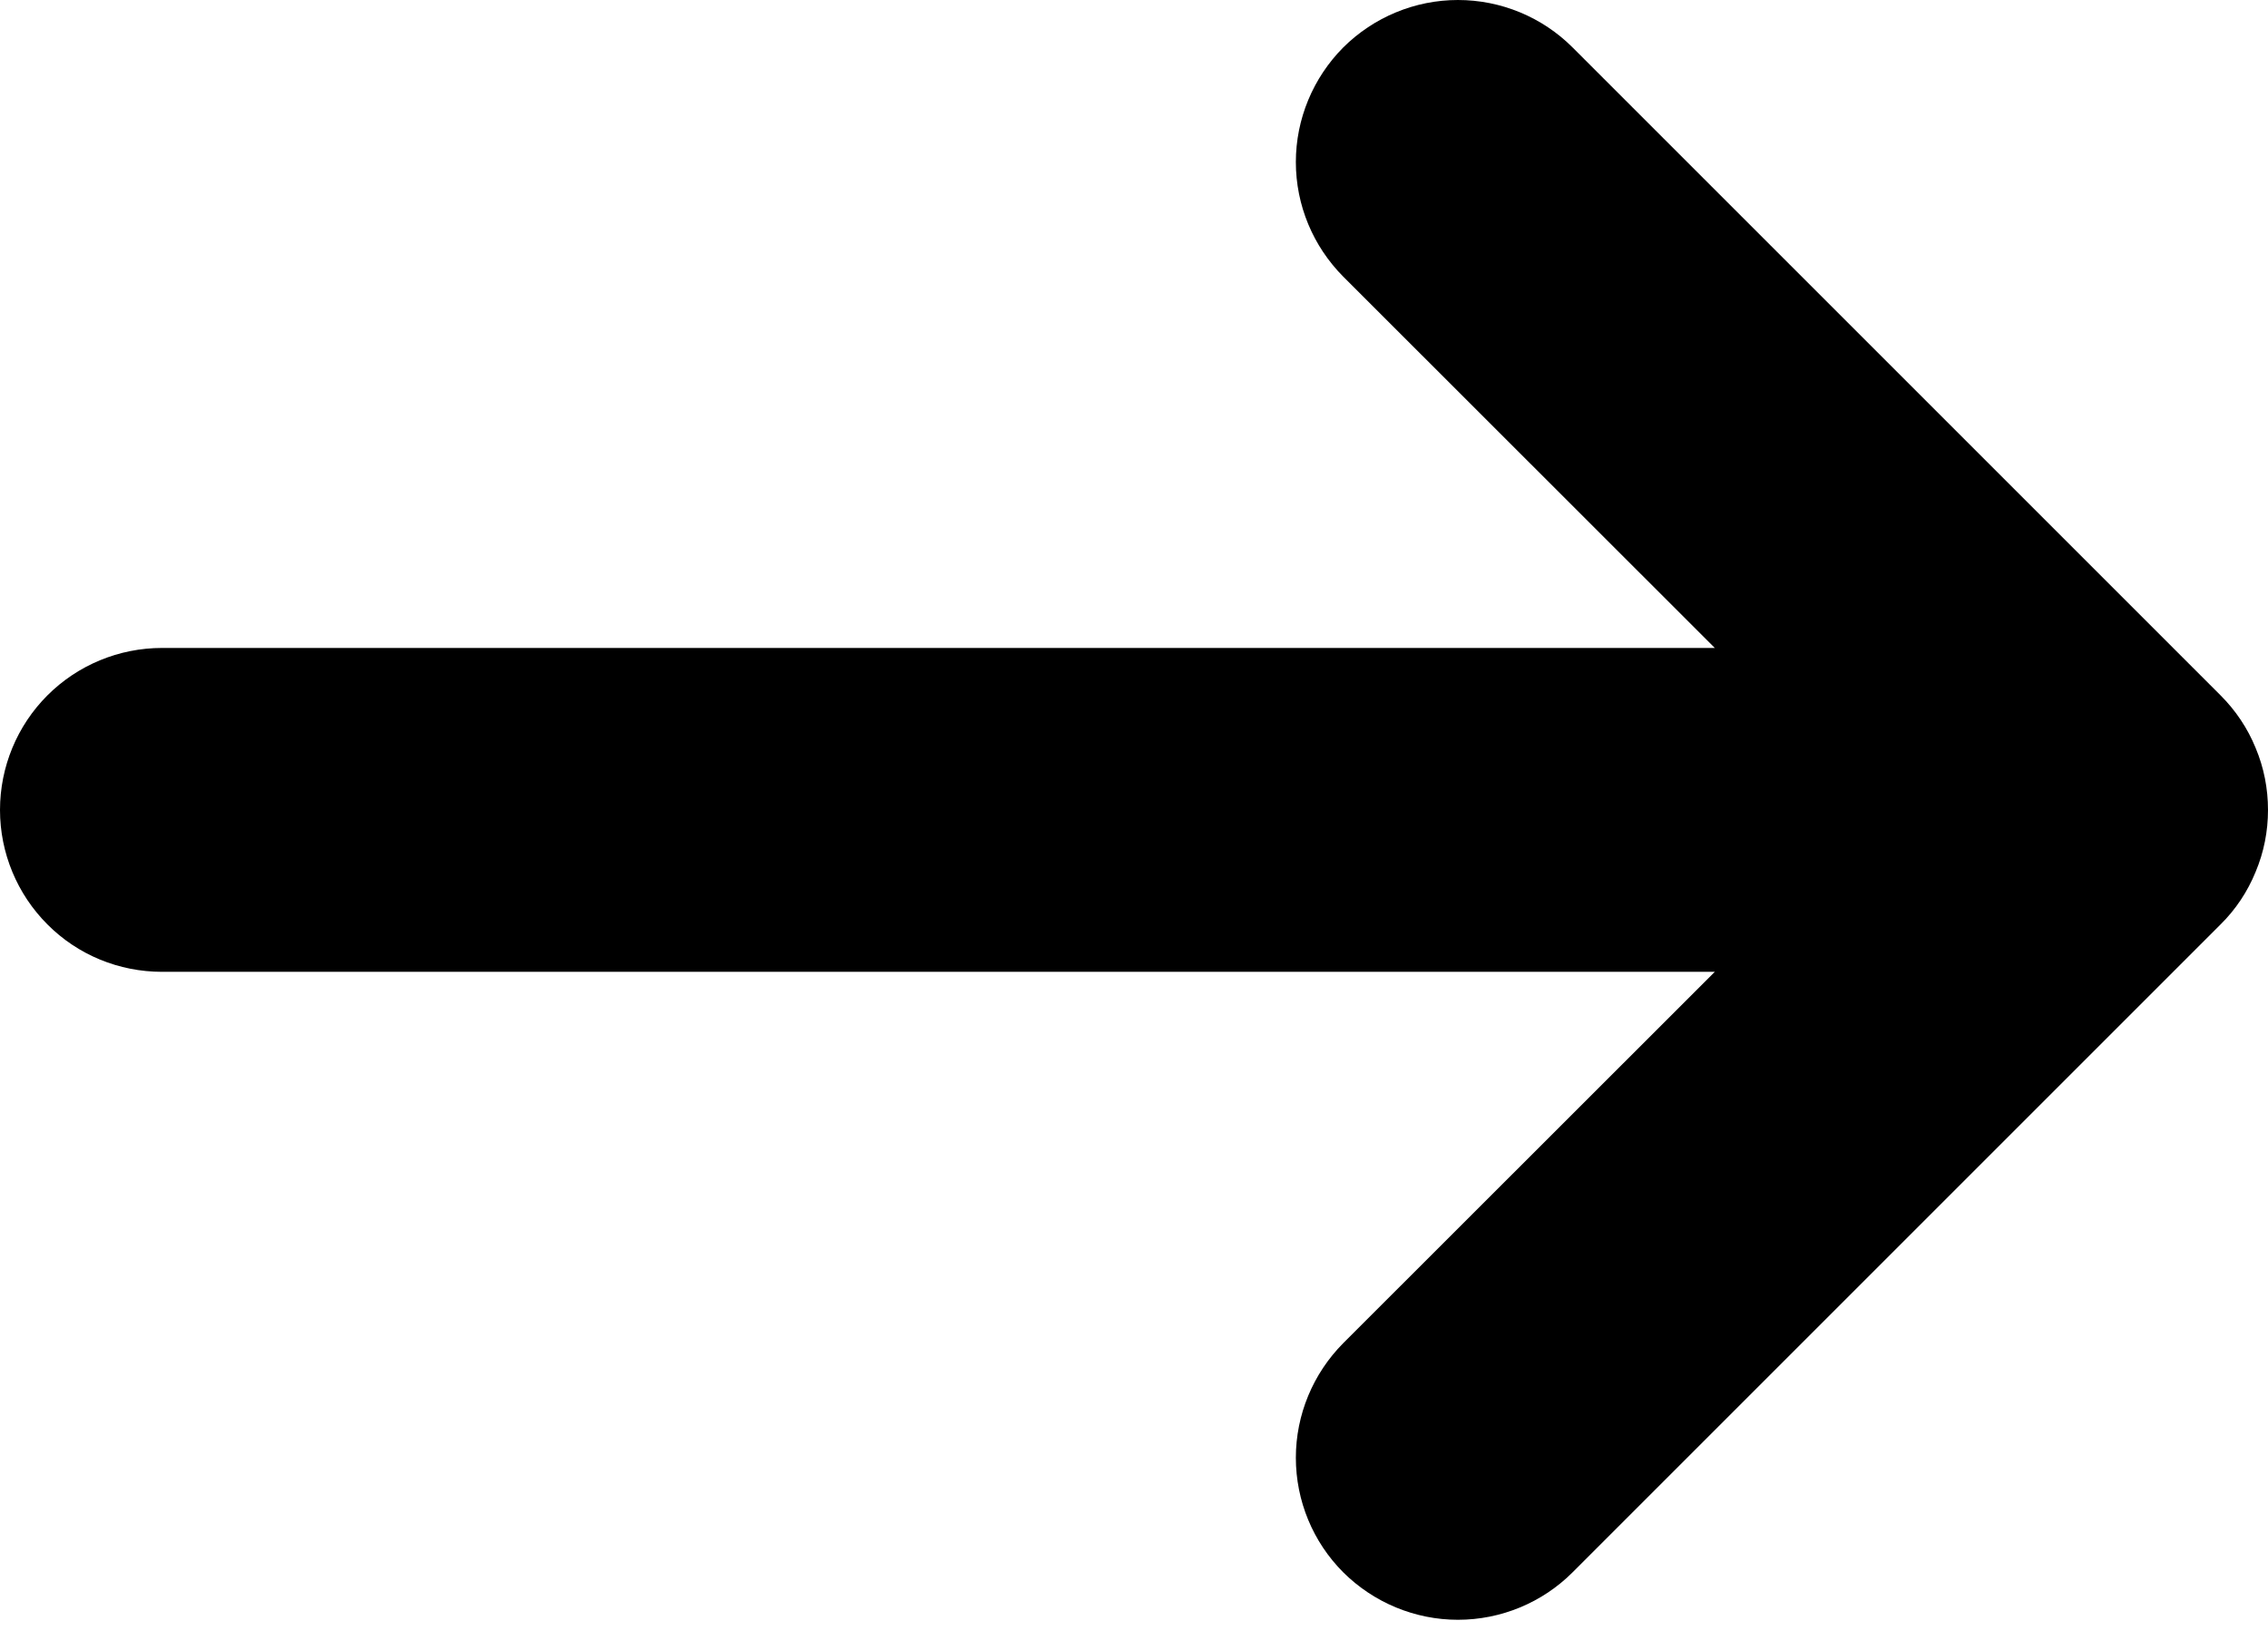
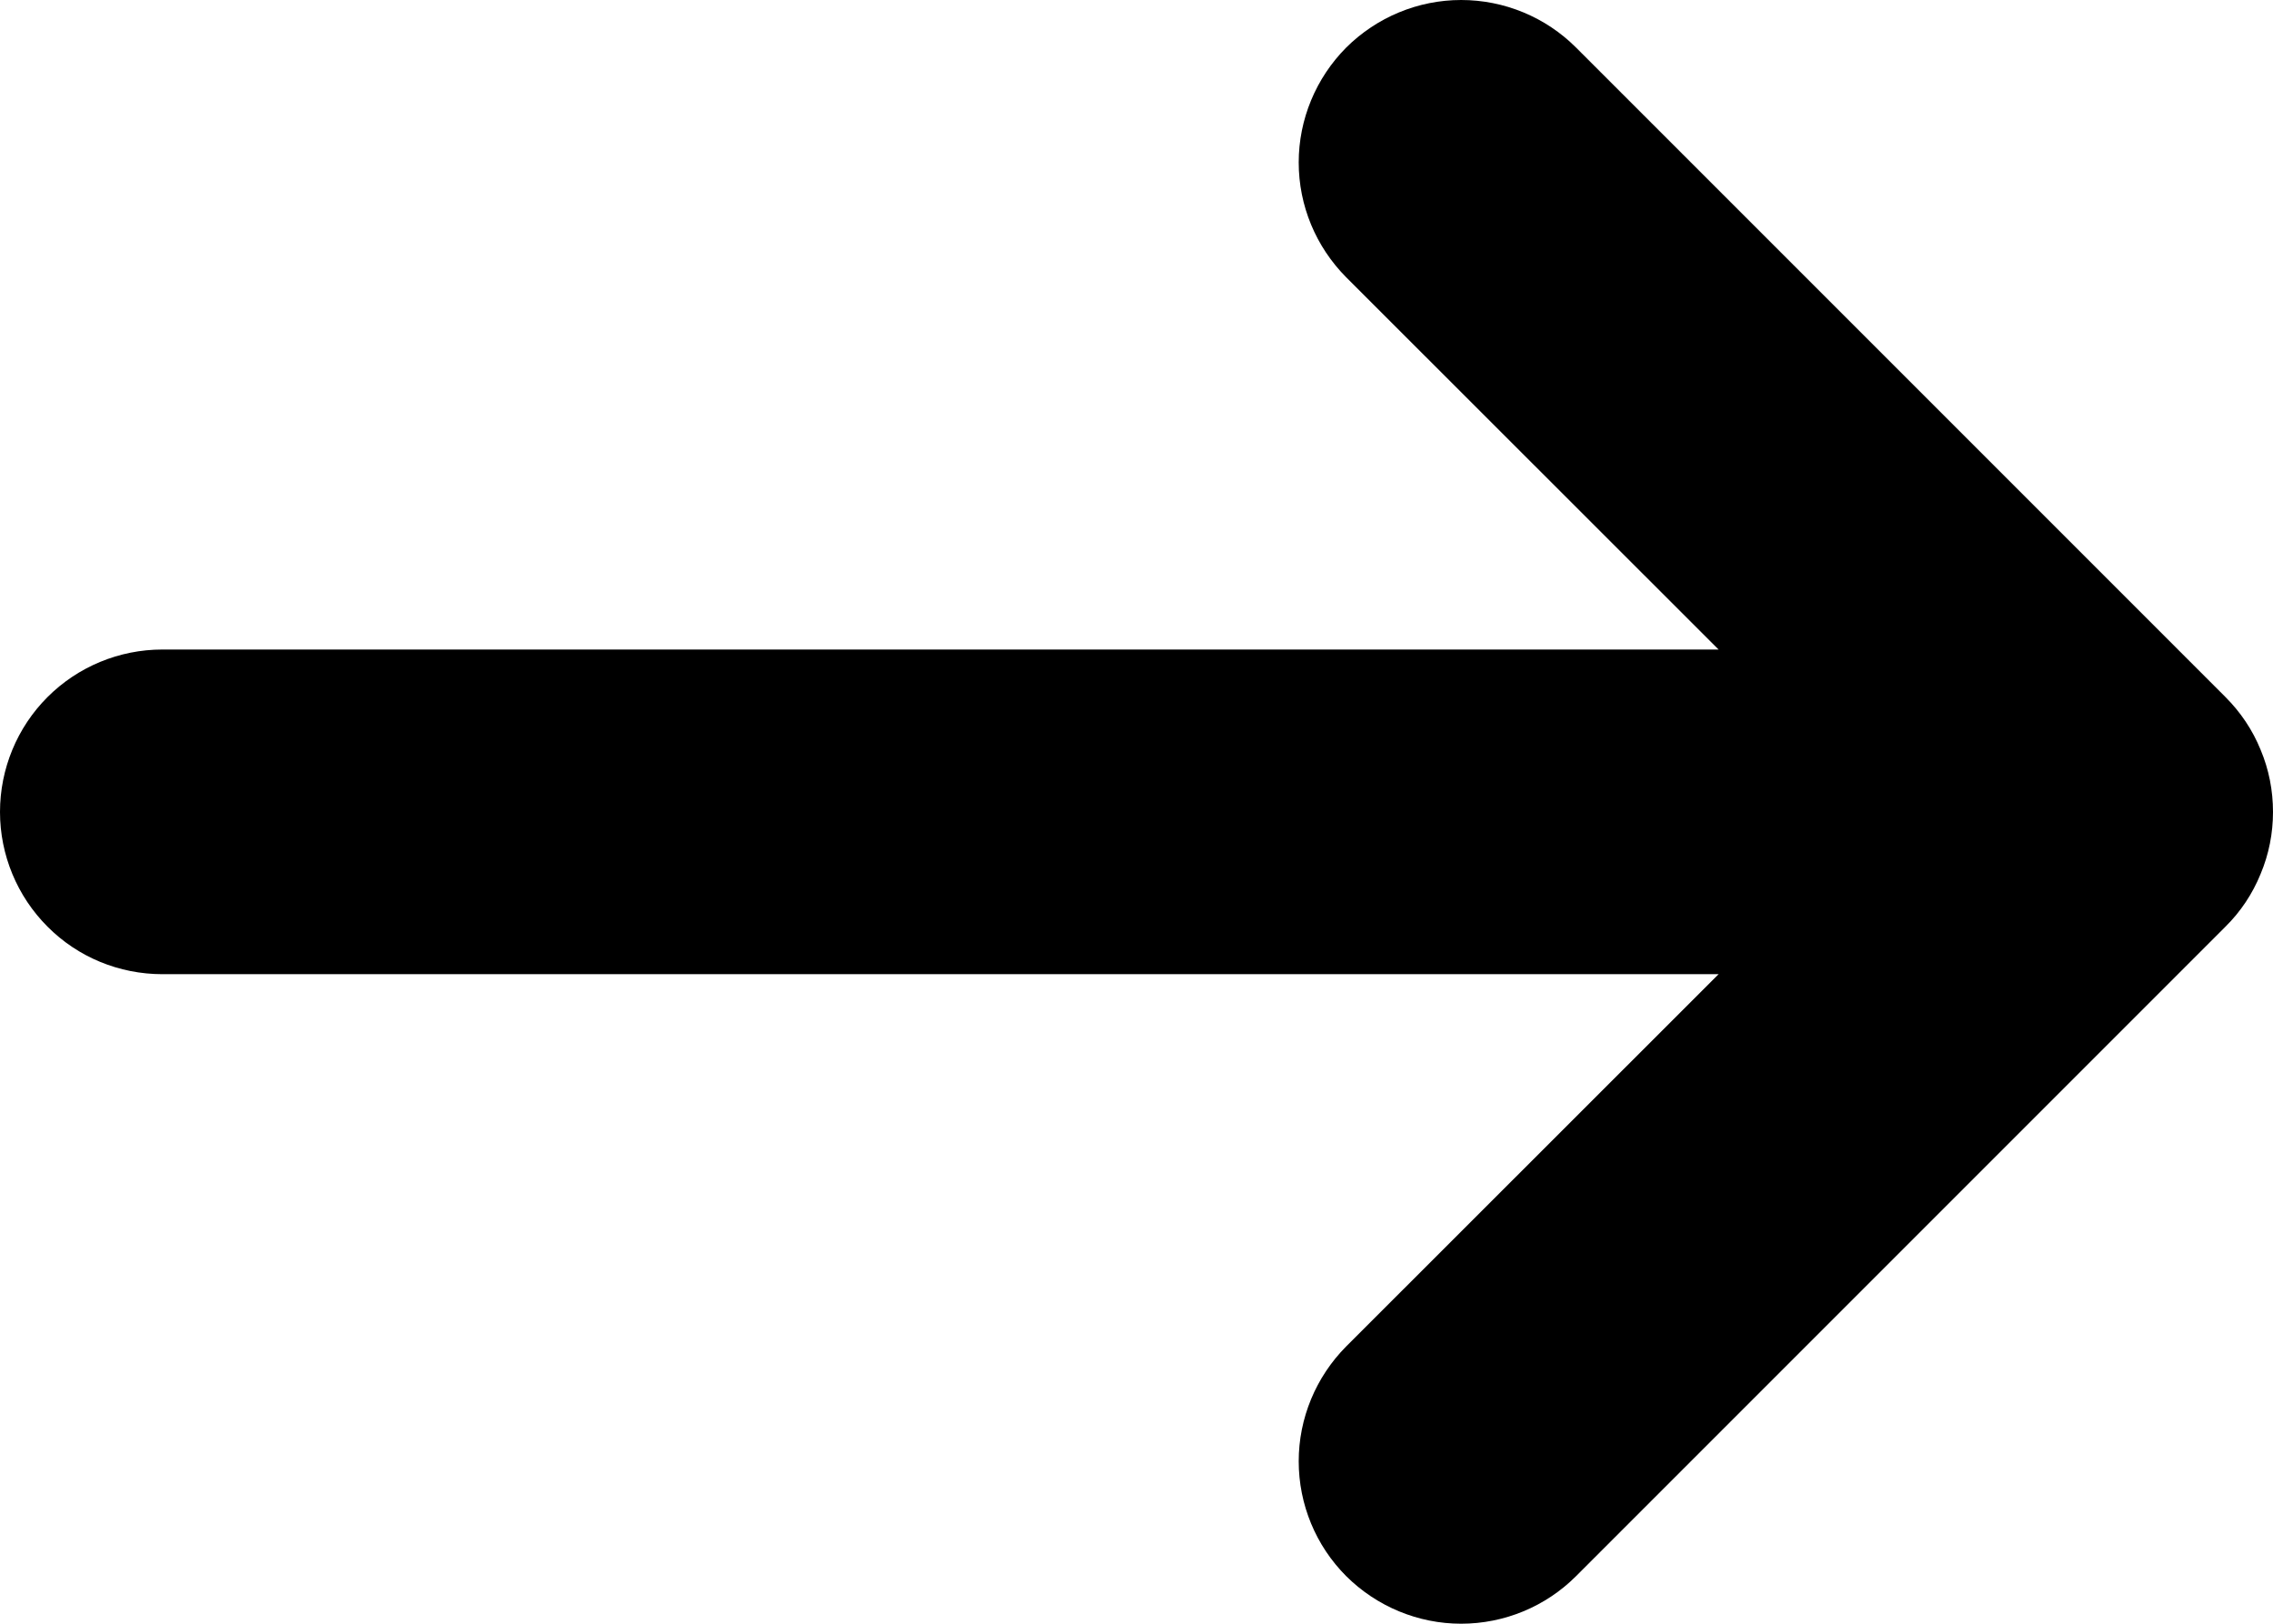
- <svg xmlns="http://www.w3.org/2000/svg" width="11" height="8" viewBox="0 0 11 8" fill="none">
+ <svg xmlns="http://www.w3.org/2000/svg" width="11" height="7.857" viewBox="0 0 11 7.857" fill="none">
  <path d="M7.627 7.627L10.77 4.484C10.843 4.412 10.901 4.325 10.94 4.229C10.98 4.134 11 4.032 11 3.929C11 3.825 10.98 3.723 10.94 3.628C10.901 3.532 10.843 3.446 10.77 3.373L7.627 0.23C7.48 0.083 7.28 -1.64175e-07 7.071 -1.71734e-07C6.863 -1.79294e-07 6.663 0.083 6.515 0.23C6.368 0.378 6.285 0.578 6.285 0.786C6.285 0.995 6.368 1.194 6.515 1.342L8.317 3.143L0.786 3.143C0.577 3.143 0.377 3.226 0.23 3.373C0.083 3.52 -1.62619e-07 3.72 -1.71726e-07 3.929C-1.80834e-07 4.137 0.083 4.337 0.23 4.484C0.377 4.632 0.577 4.714 0.786 4.714L8.317 4.714L6.515 6.515C6.368 6.663 6.285 6.863 6.285 7.071C6.285 7.28 6.368 7.48 6.515 7.627C6.663 7.774 6.863 7.857 7.071 7.857C7.28 7.857 7.48 7.774 7.627 7.627Z" fill="currentColor" />
</svg>
